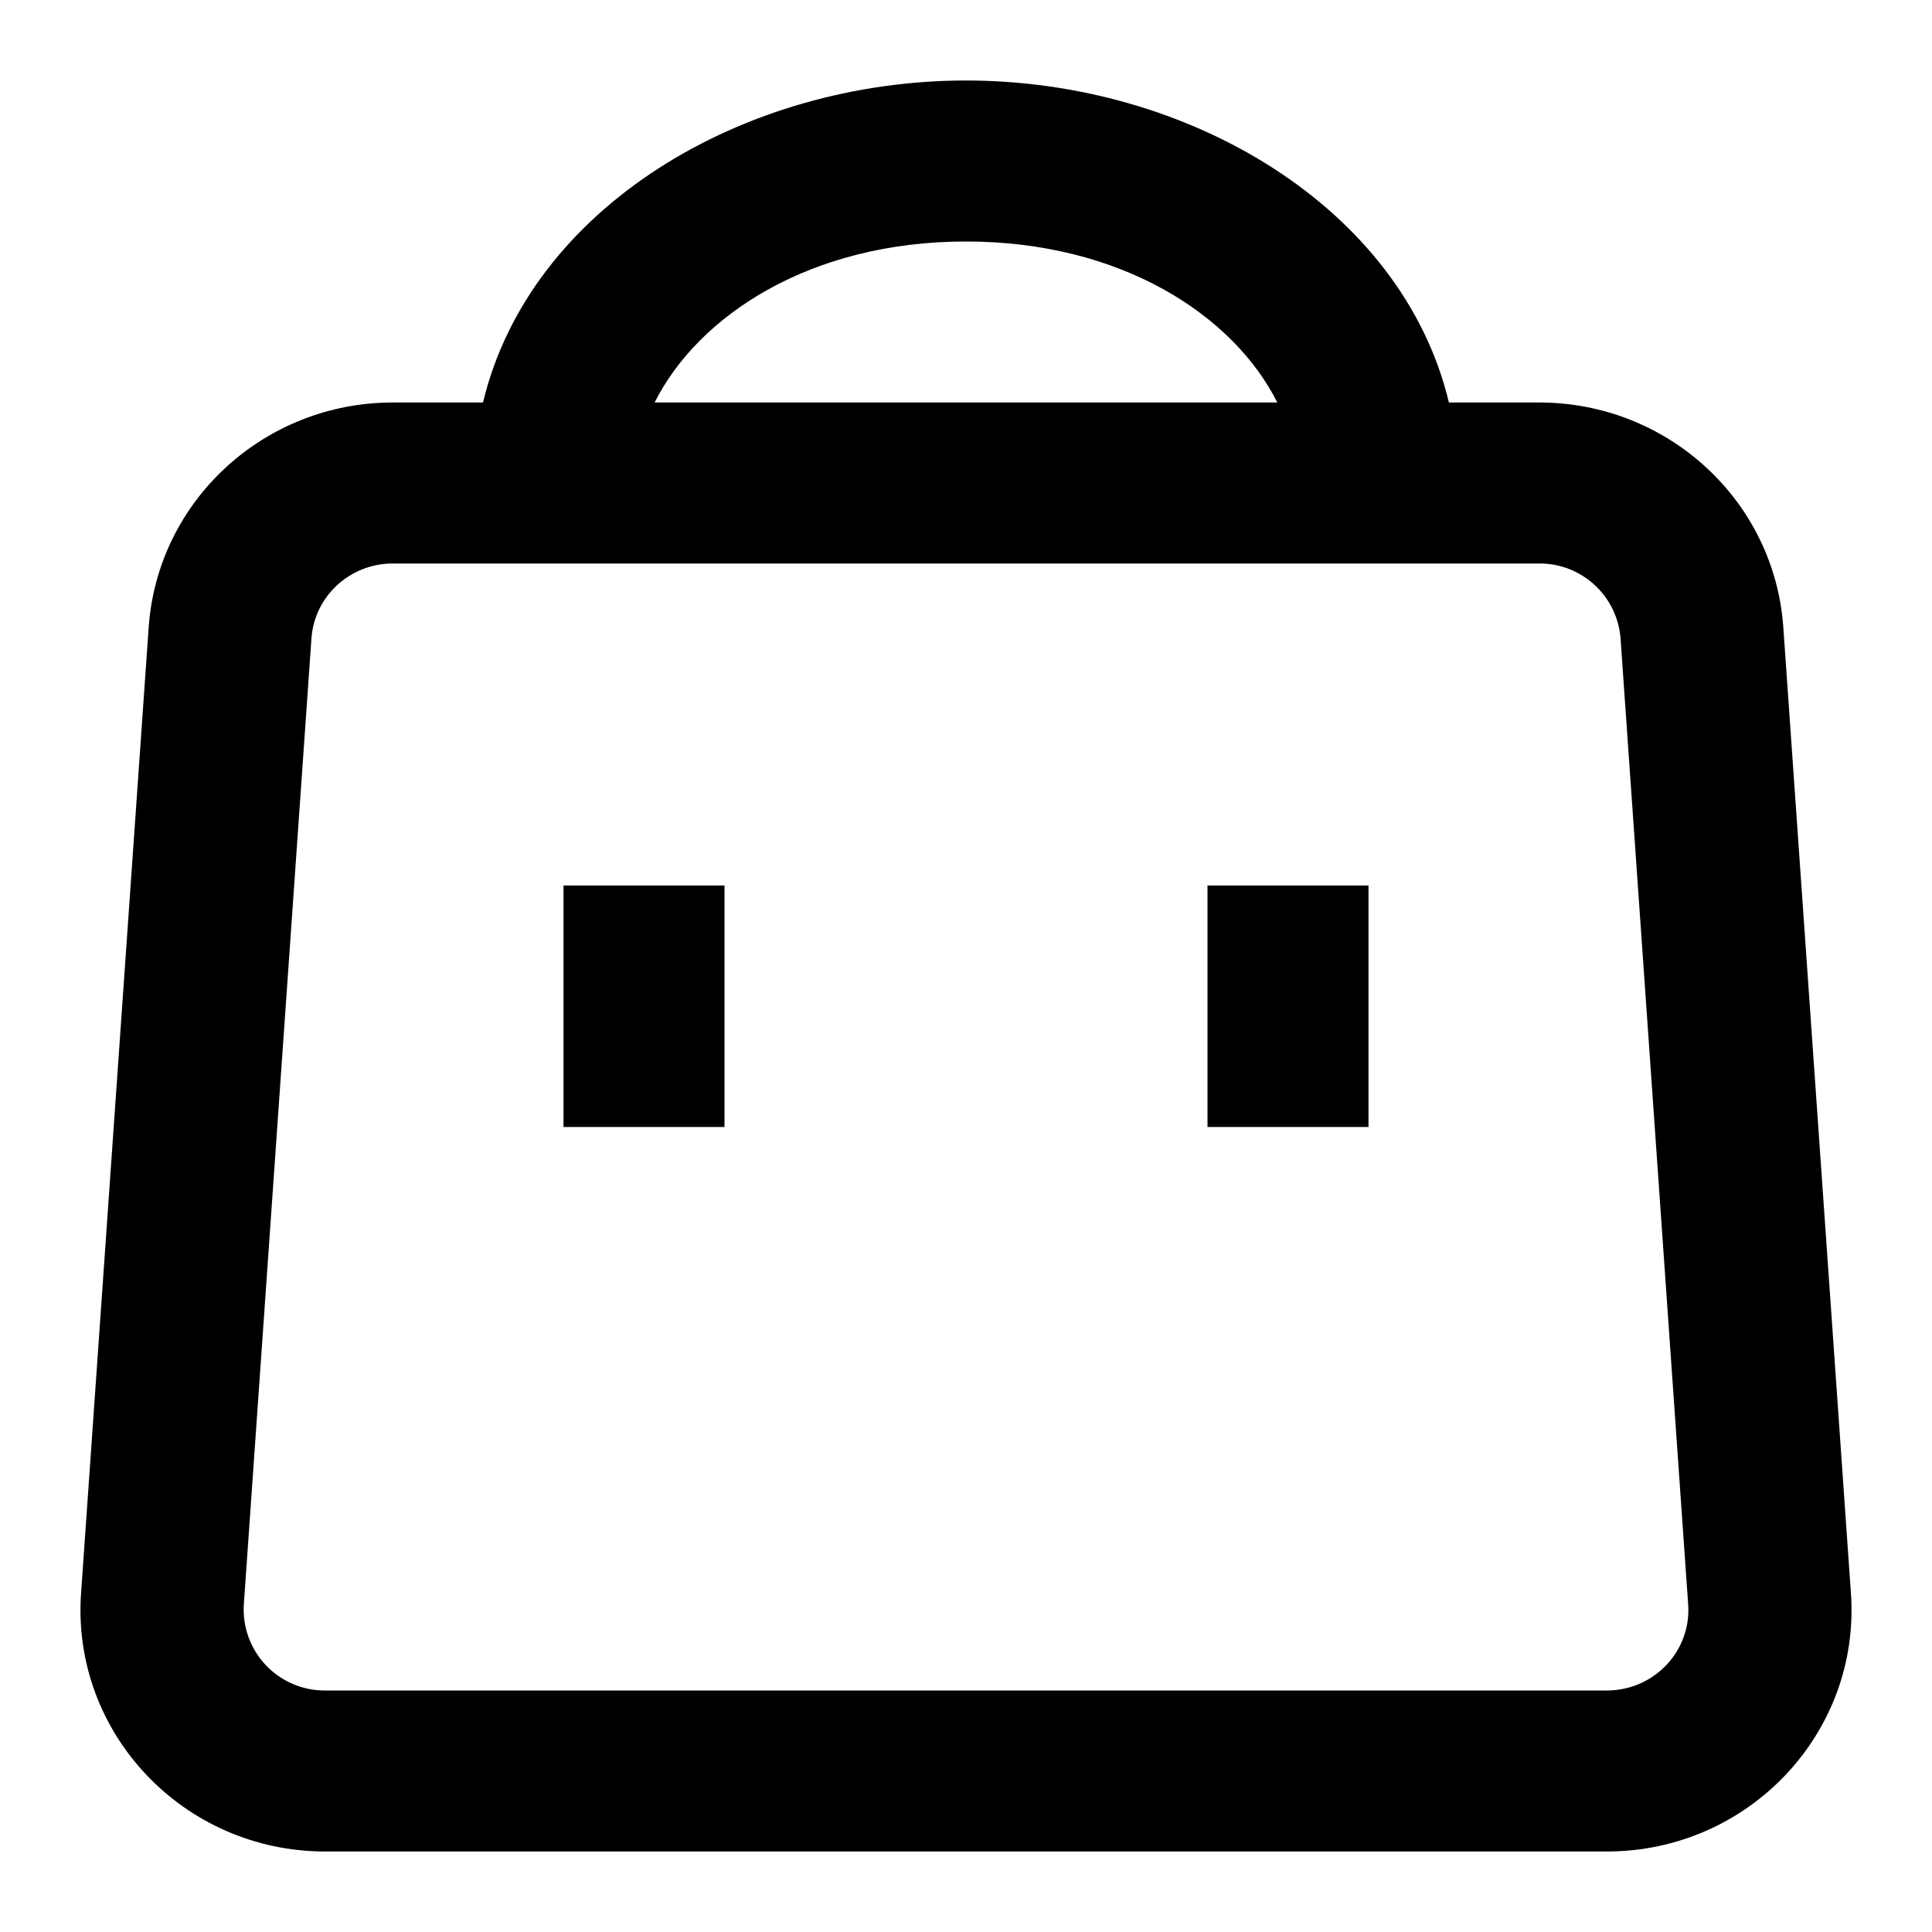
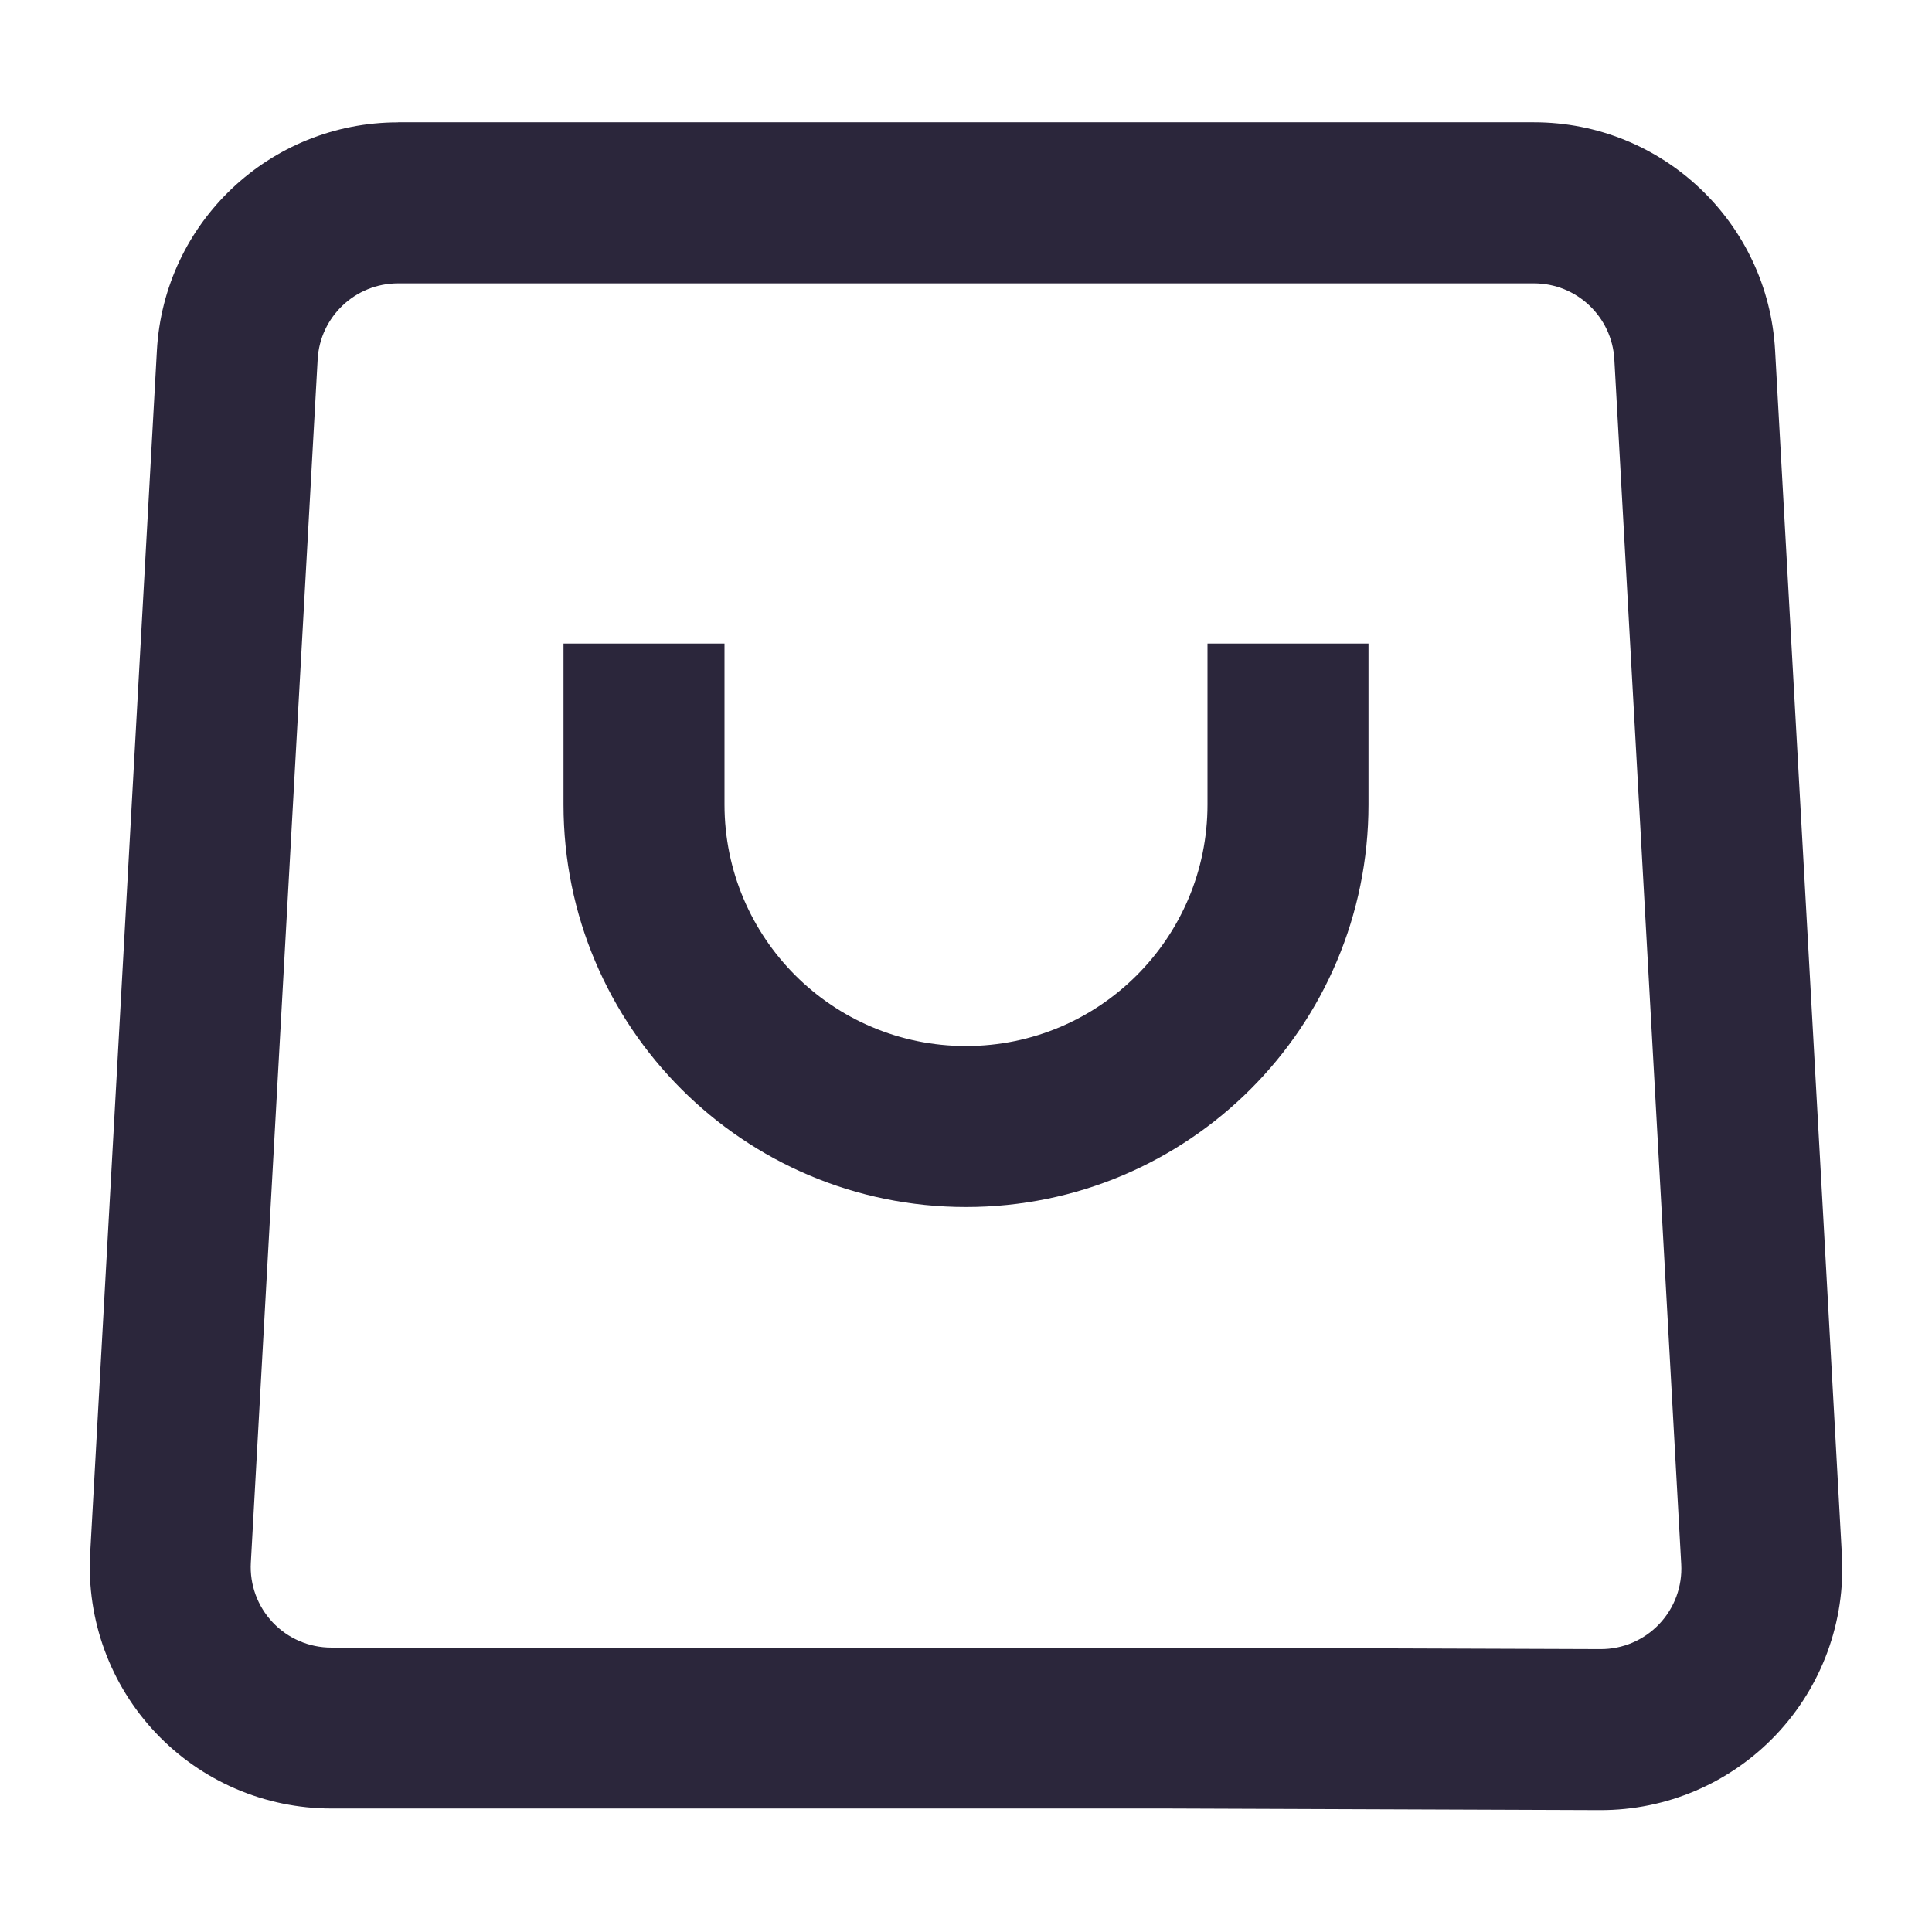
<svg xmlns="http://www.w3.org/2000/svg" fill="none" viewBox="0 0 24 24">
-   <path fill="#000" d="M12 3c-1.934 0-3.326.92-3.868 2h7.735c-.542-1.08-1.934-2-3.868-2Zm5.999 2h1.122c1.597 0 2.922 1.22 3.032 2.793l.84 12C23.114 21.527 21.722 23 19.96 23H4.04c-1.762 0-3.154-1.473-3.033-3.207l.84-12C1.957 6.22 3.282 5 4.88 5H6c.58-2.42 3.23-4 6-4s5.42 1.58 5.999 4ZM3.869 7.931l-.84 12A1.006 1.006 0 0 0 4.039 21H19.96c.587 0 1.052-.49 1.011-1.069l-.84-12A1.008 1.008 0 0 0 19.121 7H4.879c-.532 0-.974.407-1.01.931ZM9 11v3H7v-3h2Zm8 3v-3h-2v3h2Z" data-follow-fill="#000" />
+   <path fill="#2B263B" d="M4.945 1.52a3 3 0 0 0-2.996 2.834L1.12 19.3a3 3 0 0 0 2.995 3.166H14.5l5.375.02a3 3 0 0 0 3.006-3.166l-.228-4.135-.602-10.832a3 3 0 0 0-2.995-2.834H4.945Zm-.999 2.945a1 1 0 0 1 .999-.945h14.11a1 1 0 0 1 .999.945l.602 10.832.229 4.134a1 1 0 0 1-1.003 1.055l-5.378-.019H4.114a1 1 0 0 1-.998-1.055l.83-14.947ZM9 9.994v-2H7v2a5 5 0 0 0 10 0v-2h-2v2a3 3 0 1 1-6 0Z" data-follow-fill="#2B263B" />
</svg>
